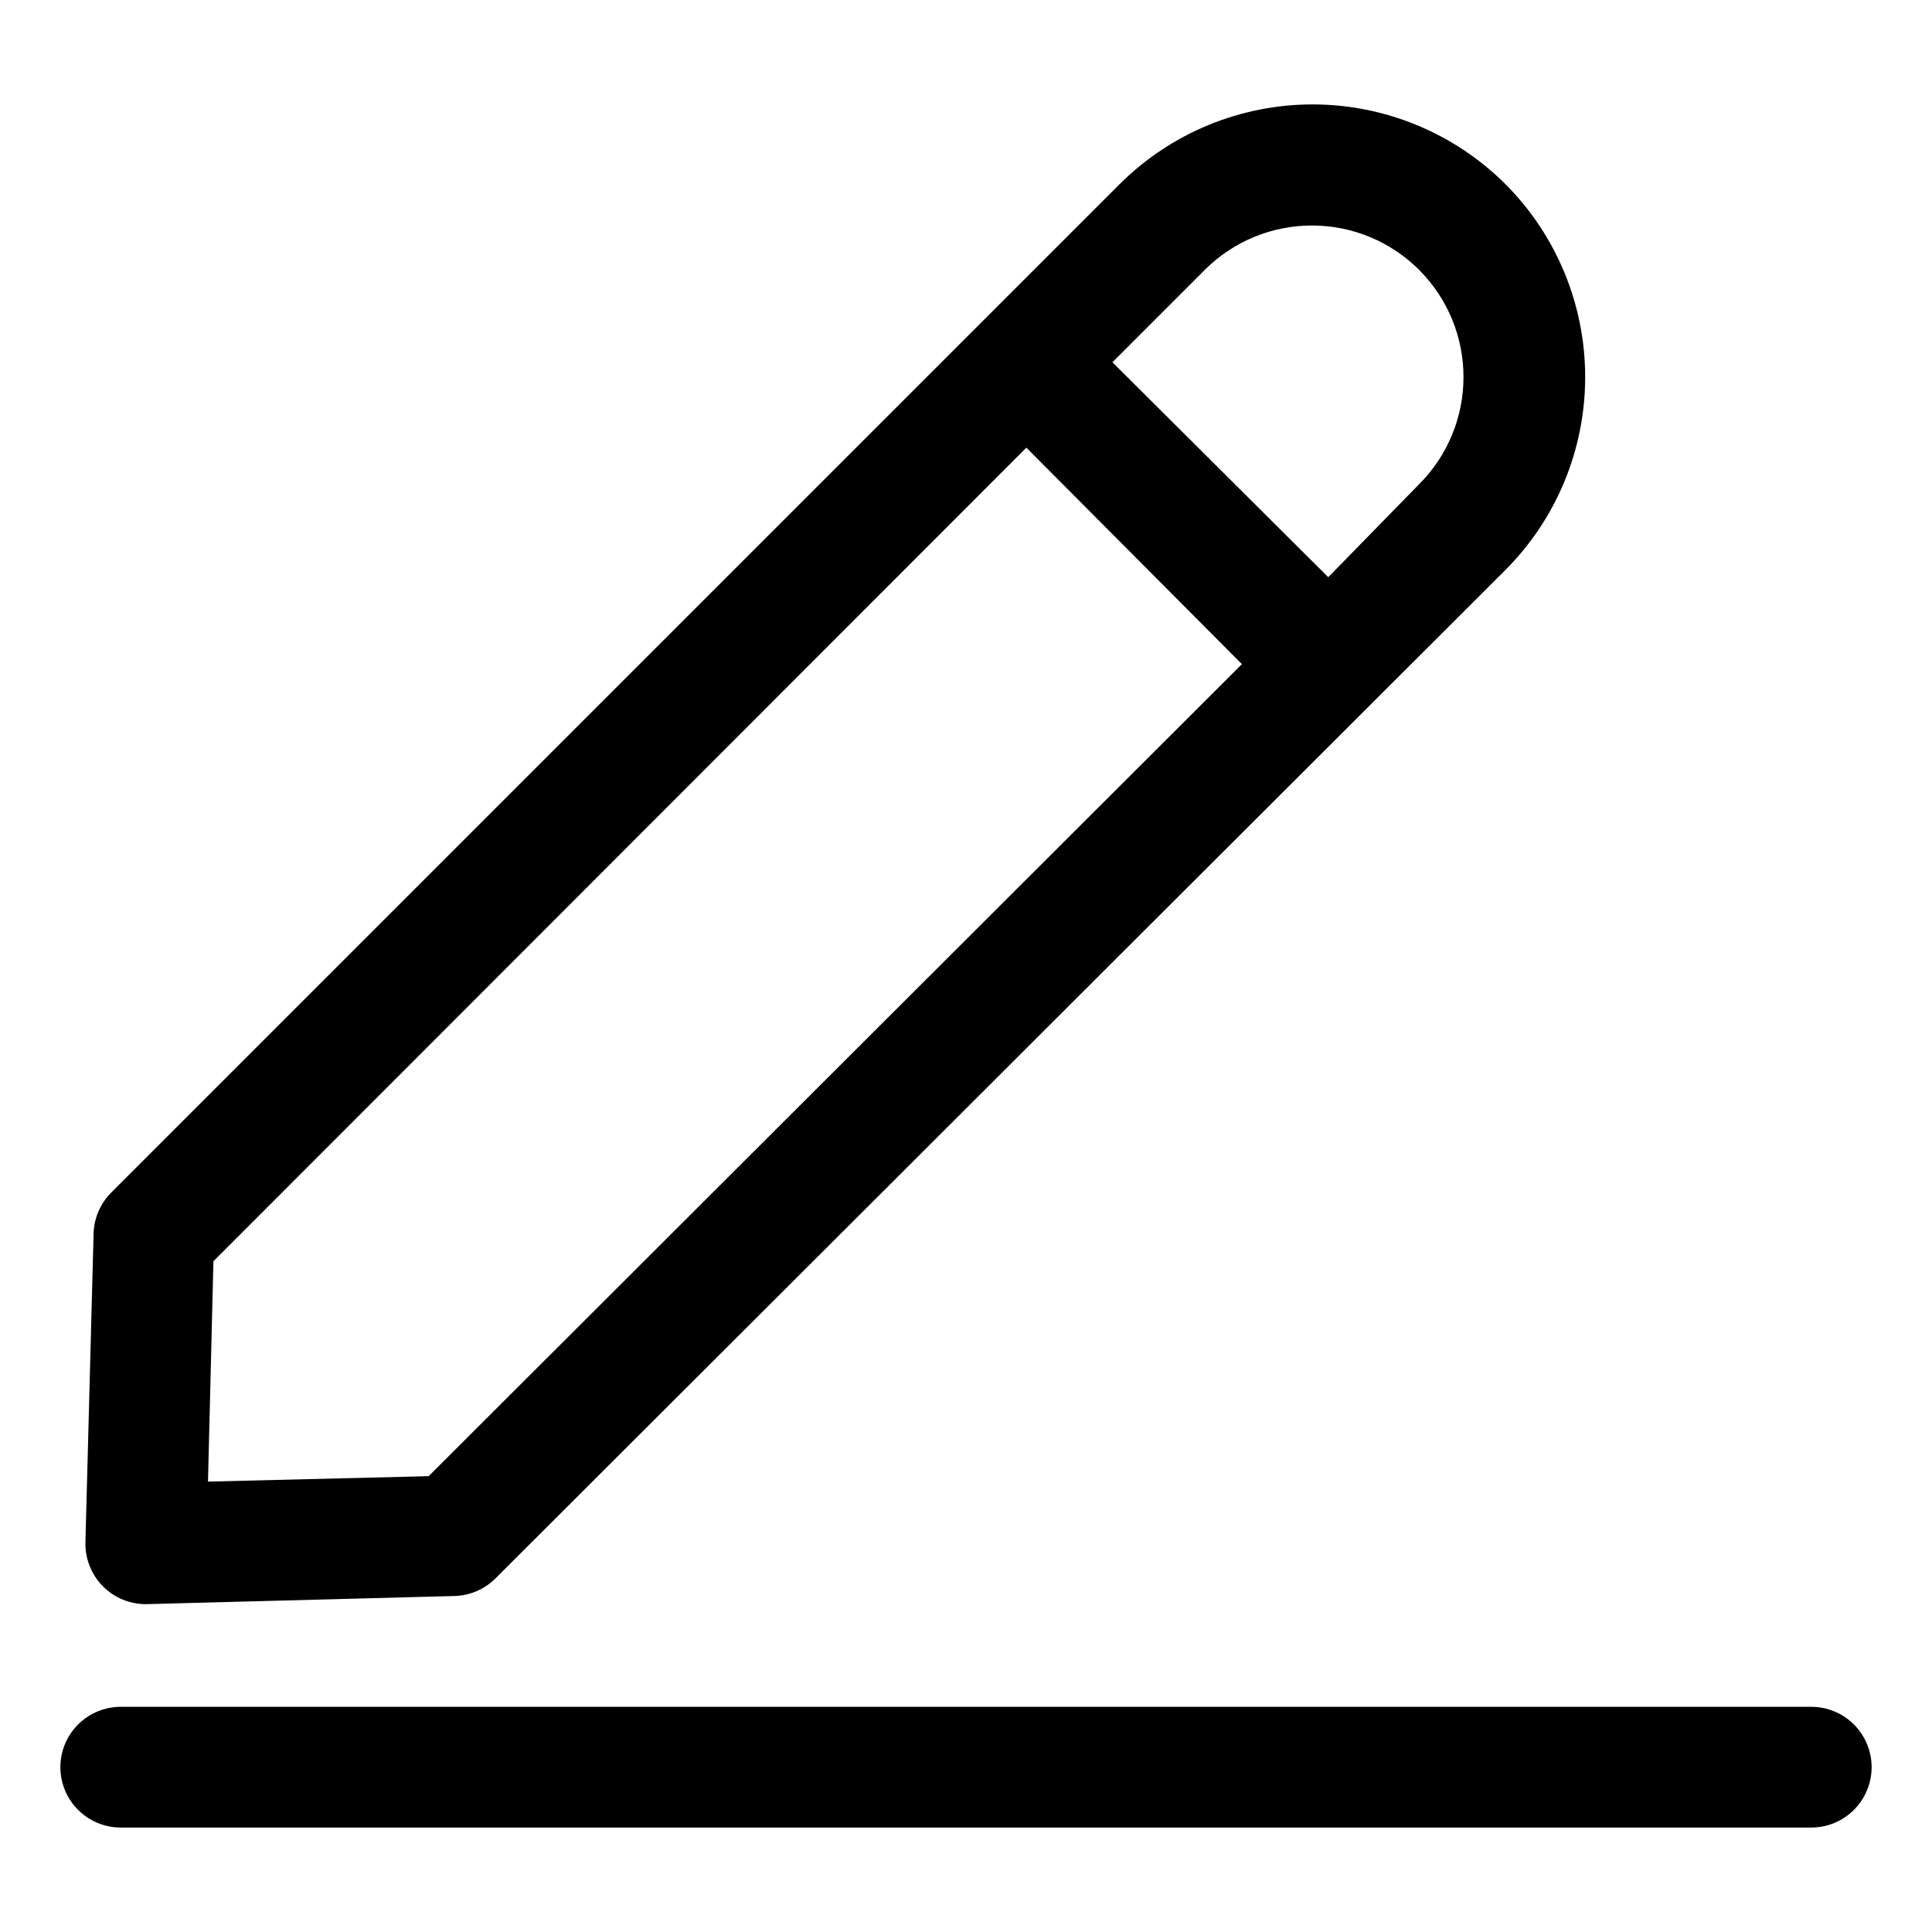
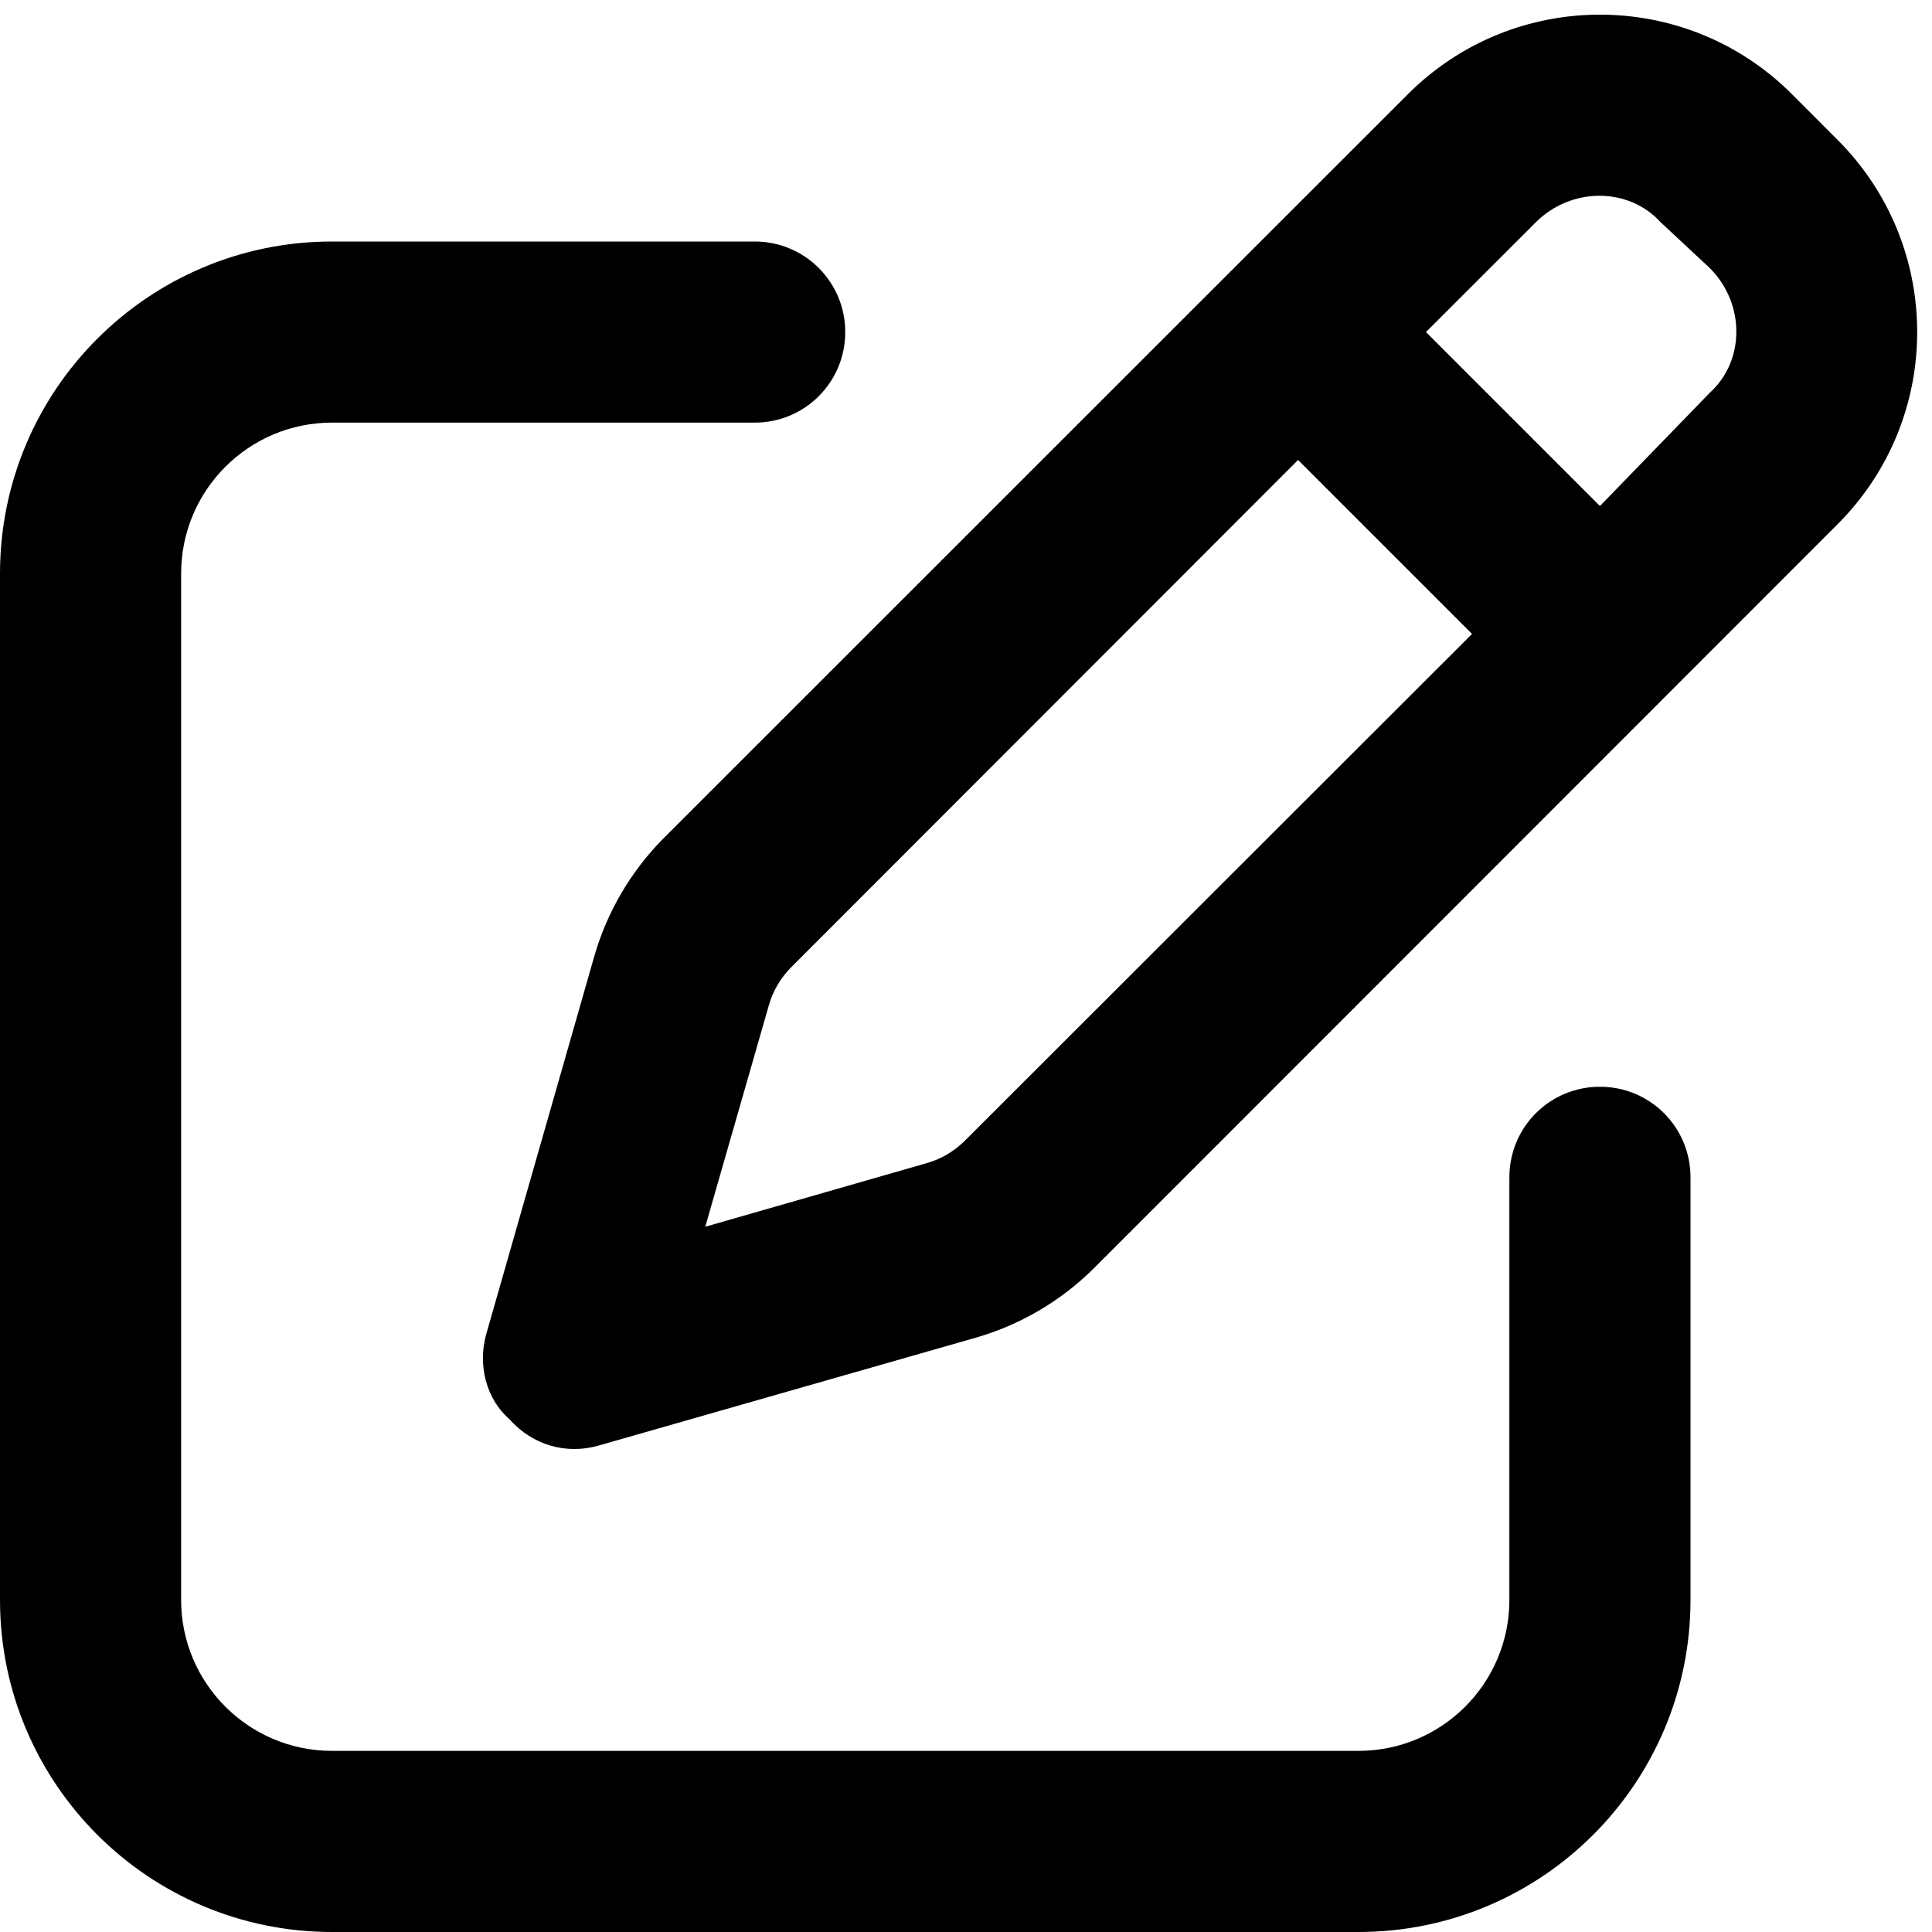
- <svg xmlns="http://www.w3.org/2000/svg" width="64" height="64" viewBox="0 0 64 64" fill="none">
-   <path d="M4.83 53.14L15.05 52.87C15.561 52.858 16.047 52.65 16.41 52.29L49.87 18.88C51.562 17.184 52.511 14.886 52.511 12.49C52.511 10.095 51.562 7.797 49.87 6.1V6.1C48.173 4.409 45.876 3.459 43.48 3.459C41.084 3.459 38.786 4.409 37.09 6.1L3.68 39.51C3.32 39.873 3.112 40.359 3.1 40.87L2.83 51.09C2.823 51.357 2.87 51.622 2.968 51.871C3.065 52.119 3.211 52.346 3.398 52.537C3.584 52.728 3.807 52.88 4.053 52.983C4.299 53.087 4.563 53.14 4.83 53.14V53.14ZM39.92 8.93C40.388 8.465 40.942 8.097 41.552 7.846C42.162 7.596 42.815 7.468 43.474 7.47C44.133 7.472 44.786 7.603 45.394 7.857C46.003 8.111 46.555 8.483 47.02 8.95C47.485 9.418 47.853 9.972 48.104 10.582C48.354 11.192 48.482 11.845 48.48 12.504C48.479 13.164 48.347 13.816 48.093 14.424C47.839 15.033 47.468 15.585 47 16.05L44 19.12L36.85 12L39.92 8.93ZM7.07 41.78L34 14.83L41.14 22L14.2 48.9L6.89 49.08L7.07 41.78Z" fill="black" />
-   <path d="M60 56.54H4C3.47 56.54 2.961 56.751 2.586 57.126C2.211 57.501 2 58.01 2 58.54C2 59.071 2.211 59.579 2.586 59.954C2.961 60.329 3.47 60.54 4 60.54H60C60.53 60.54 61.039 60.329 61.414 59.954C61.789 59.579 62 59.071 62 58.54C62 58.01 61.789 57.501 61.414 57.126C61.039 56.751 60.53 56.54 60 56.54Z" fill="black" />
+ <svg xmlns="http://www.w3.org/2000/svg" viewBox="0 0 512 512">
+   <path d="M373.1 24.97C401.2-3.147 446.8-3.147 474.9 24.97L487 37.09C515.1 65.21 515.1 110.8 487 138.9L289.8 336.2C281.1 344.8 270.4 351.1 258.6 354.5L158.6 383.1C150.2 385.5 141.2 383.1 135 376.1C128.9 370.8 126.5 361.8 128.9 353.4L157.5 253.4C160.9 241.6 167.2 230.9 175.8 222.2L373.1 24.97zM440.1 58.91C431.6 49.54 416.4 49.54 407 58.91L377.9 88L424 134.1L453.1 104.1C462.5 95.6 462.5 80.4 453.1 71.03L440.1 58.91zM203.7 266.6L186.9 325.1L245.4 308.3C249.4 307.2 252.9 305.1 255.8 302.2L390.1 168L344 121.9L209.8 256.2C206.9 259.1 204.8 262.6 203.7 266.6zM200 64C213.3 64 224 74.75 224 88C224 101.3 213.3 112 200 112H88C65.91 112 48 129.9 48 152V424C48 446.1 65.91 464 88 464H360C382.1 464 400 446.1 400 424V312C400 298.7 410.7 288 424 288C437.3 288 448 298.7 448 312V424C448 472.6 408.6 512 360 512H88C39.4 512 0 472.6 0 424V152C0 103.4 39.4 64 88 64H200z" />
</svg>
